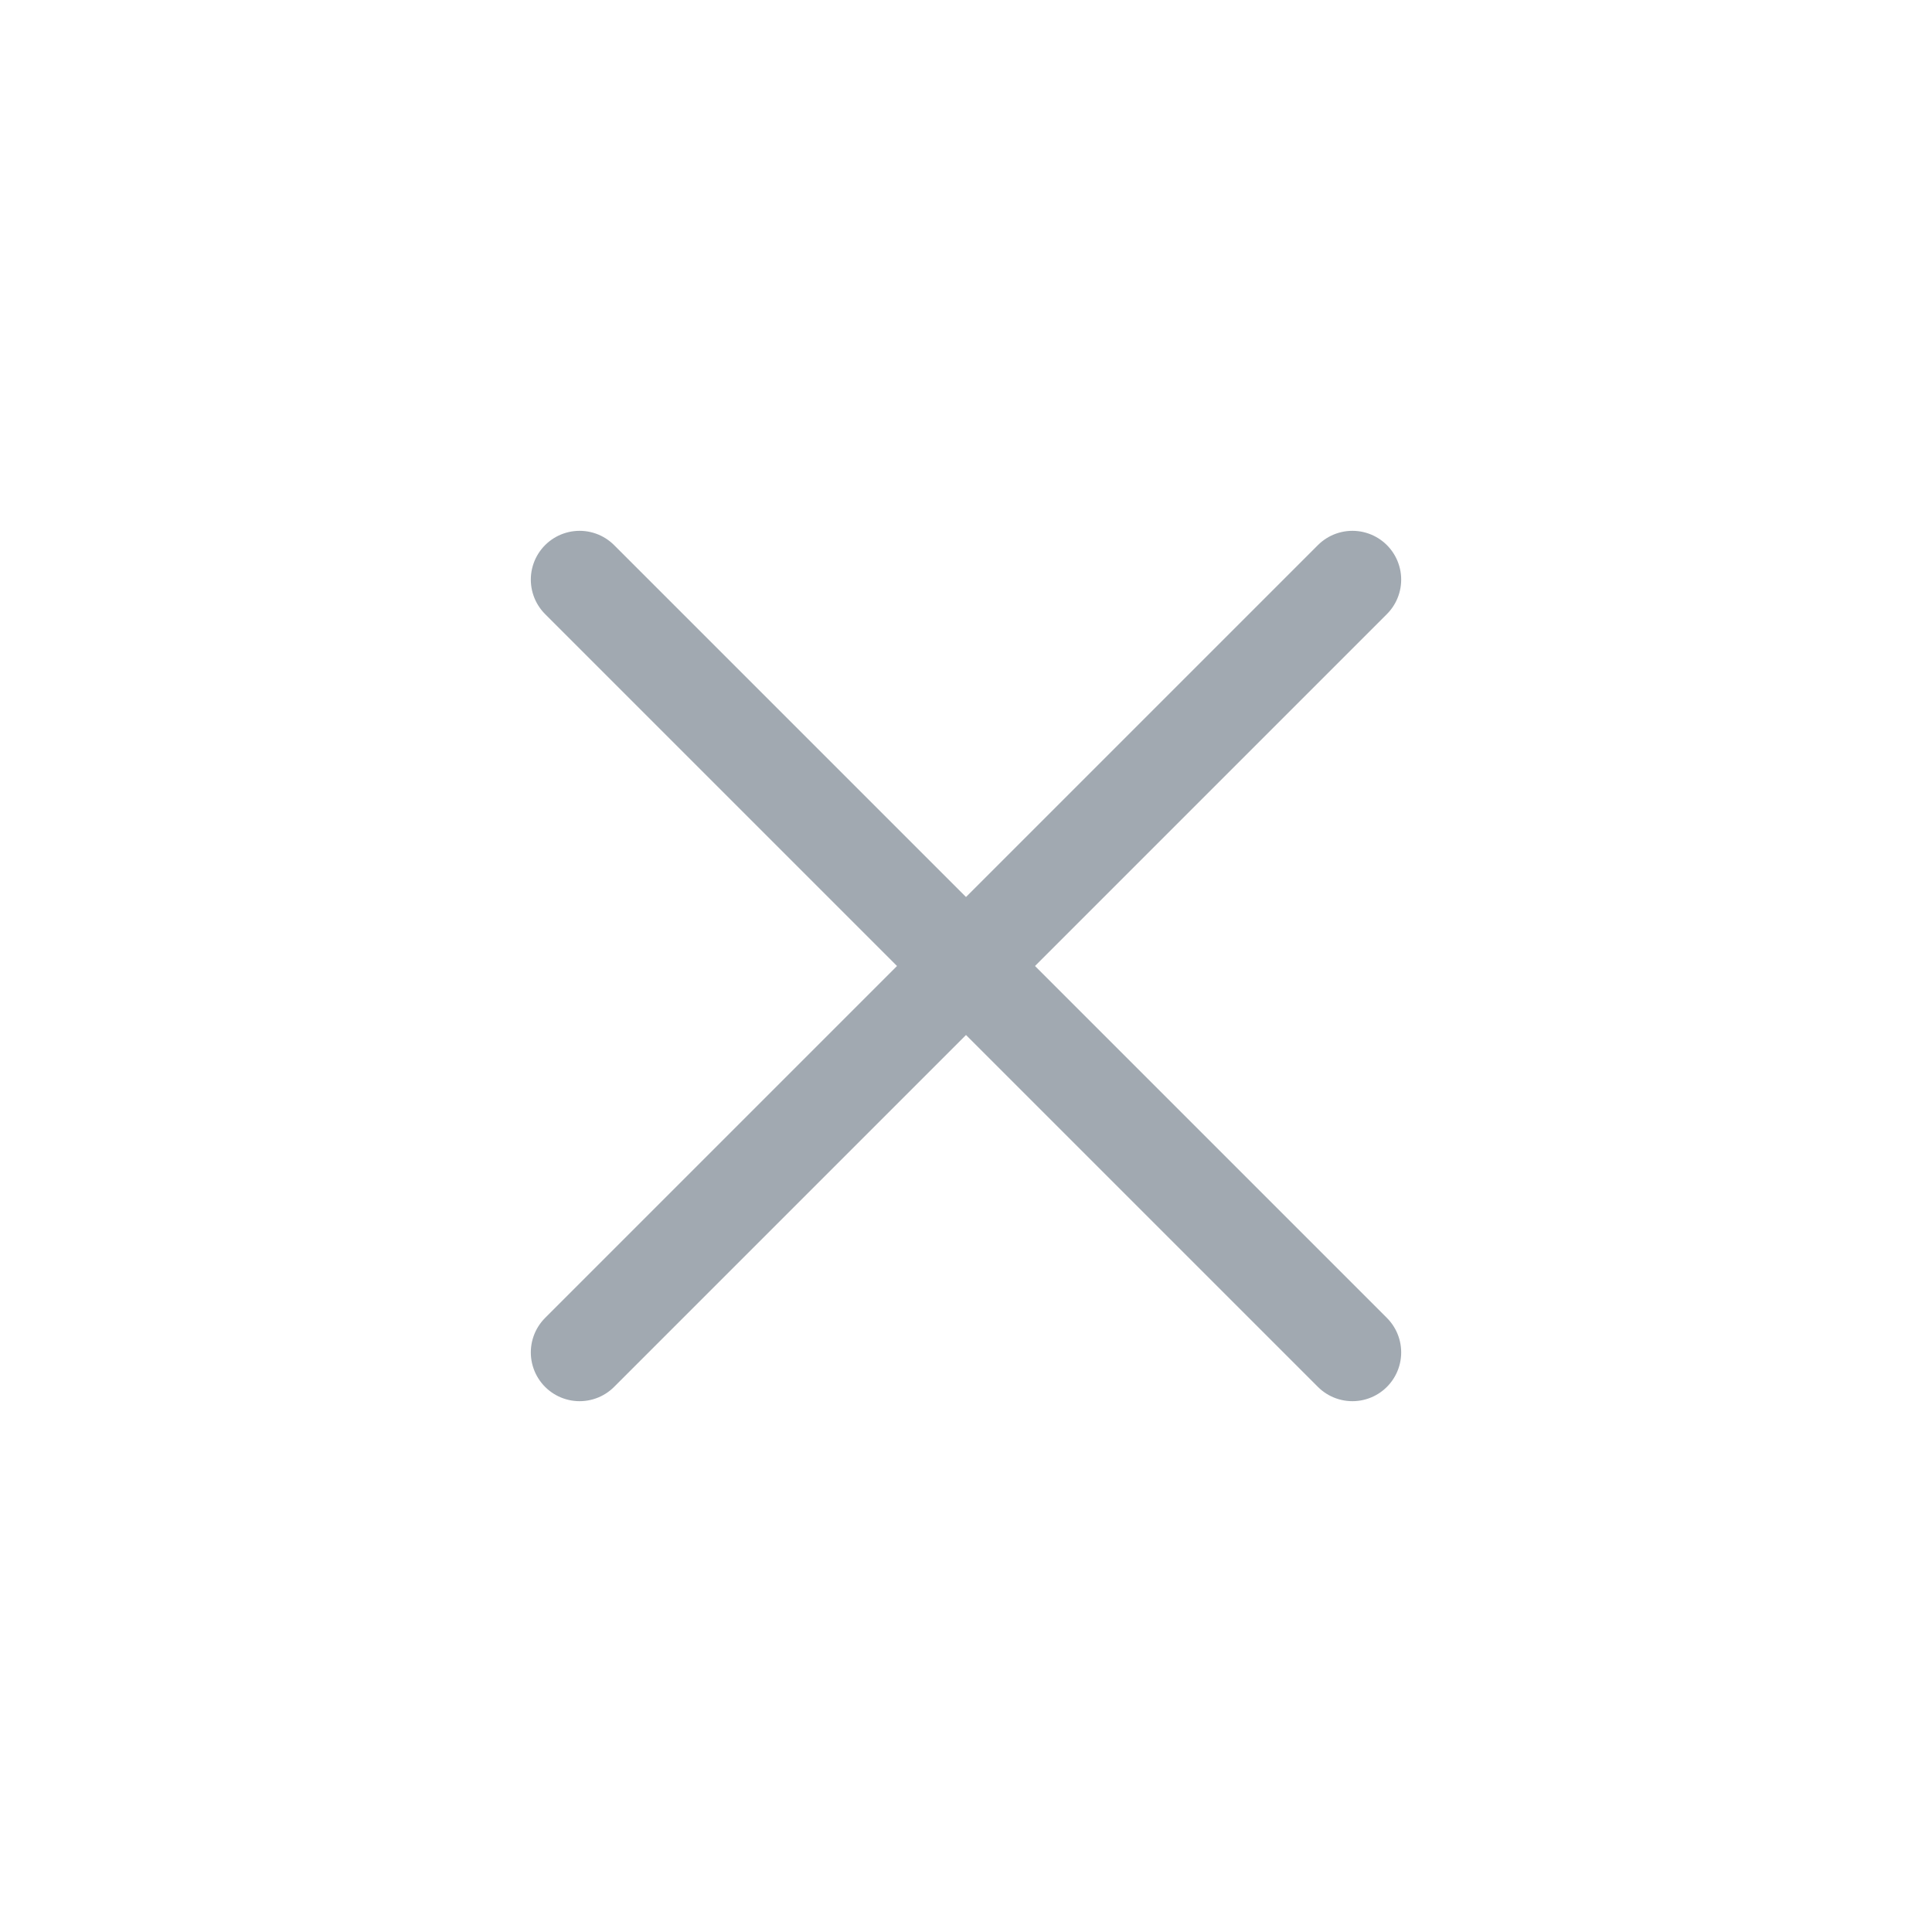
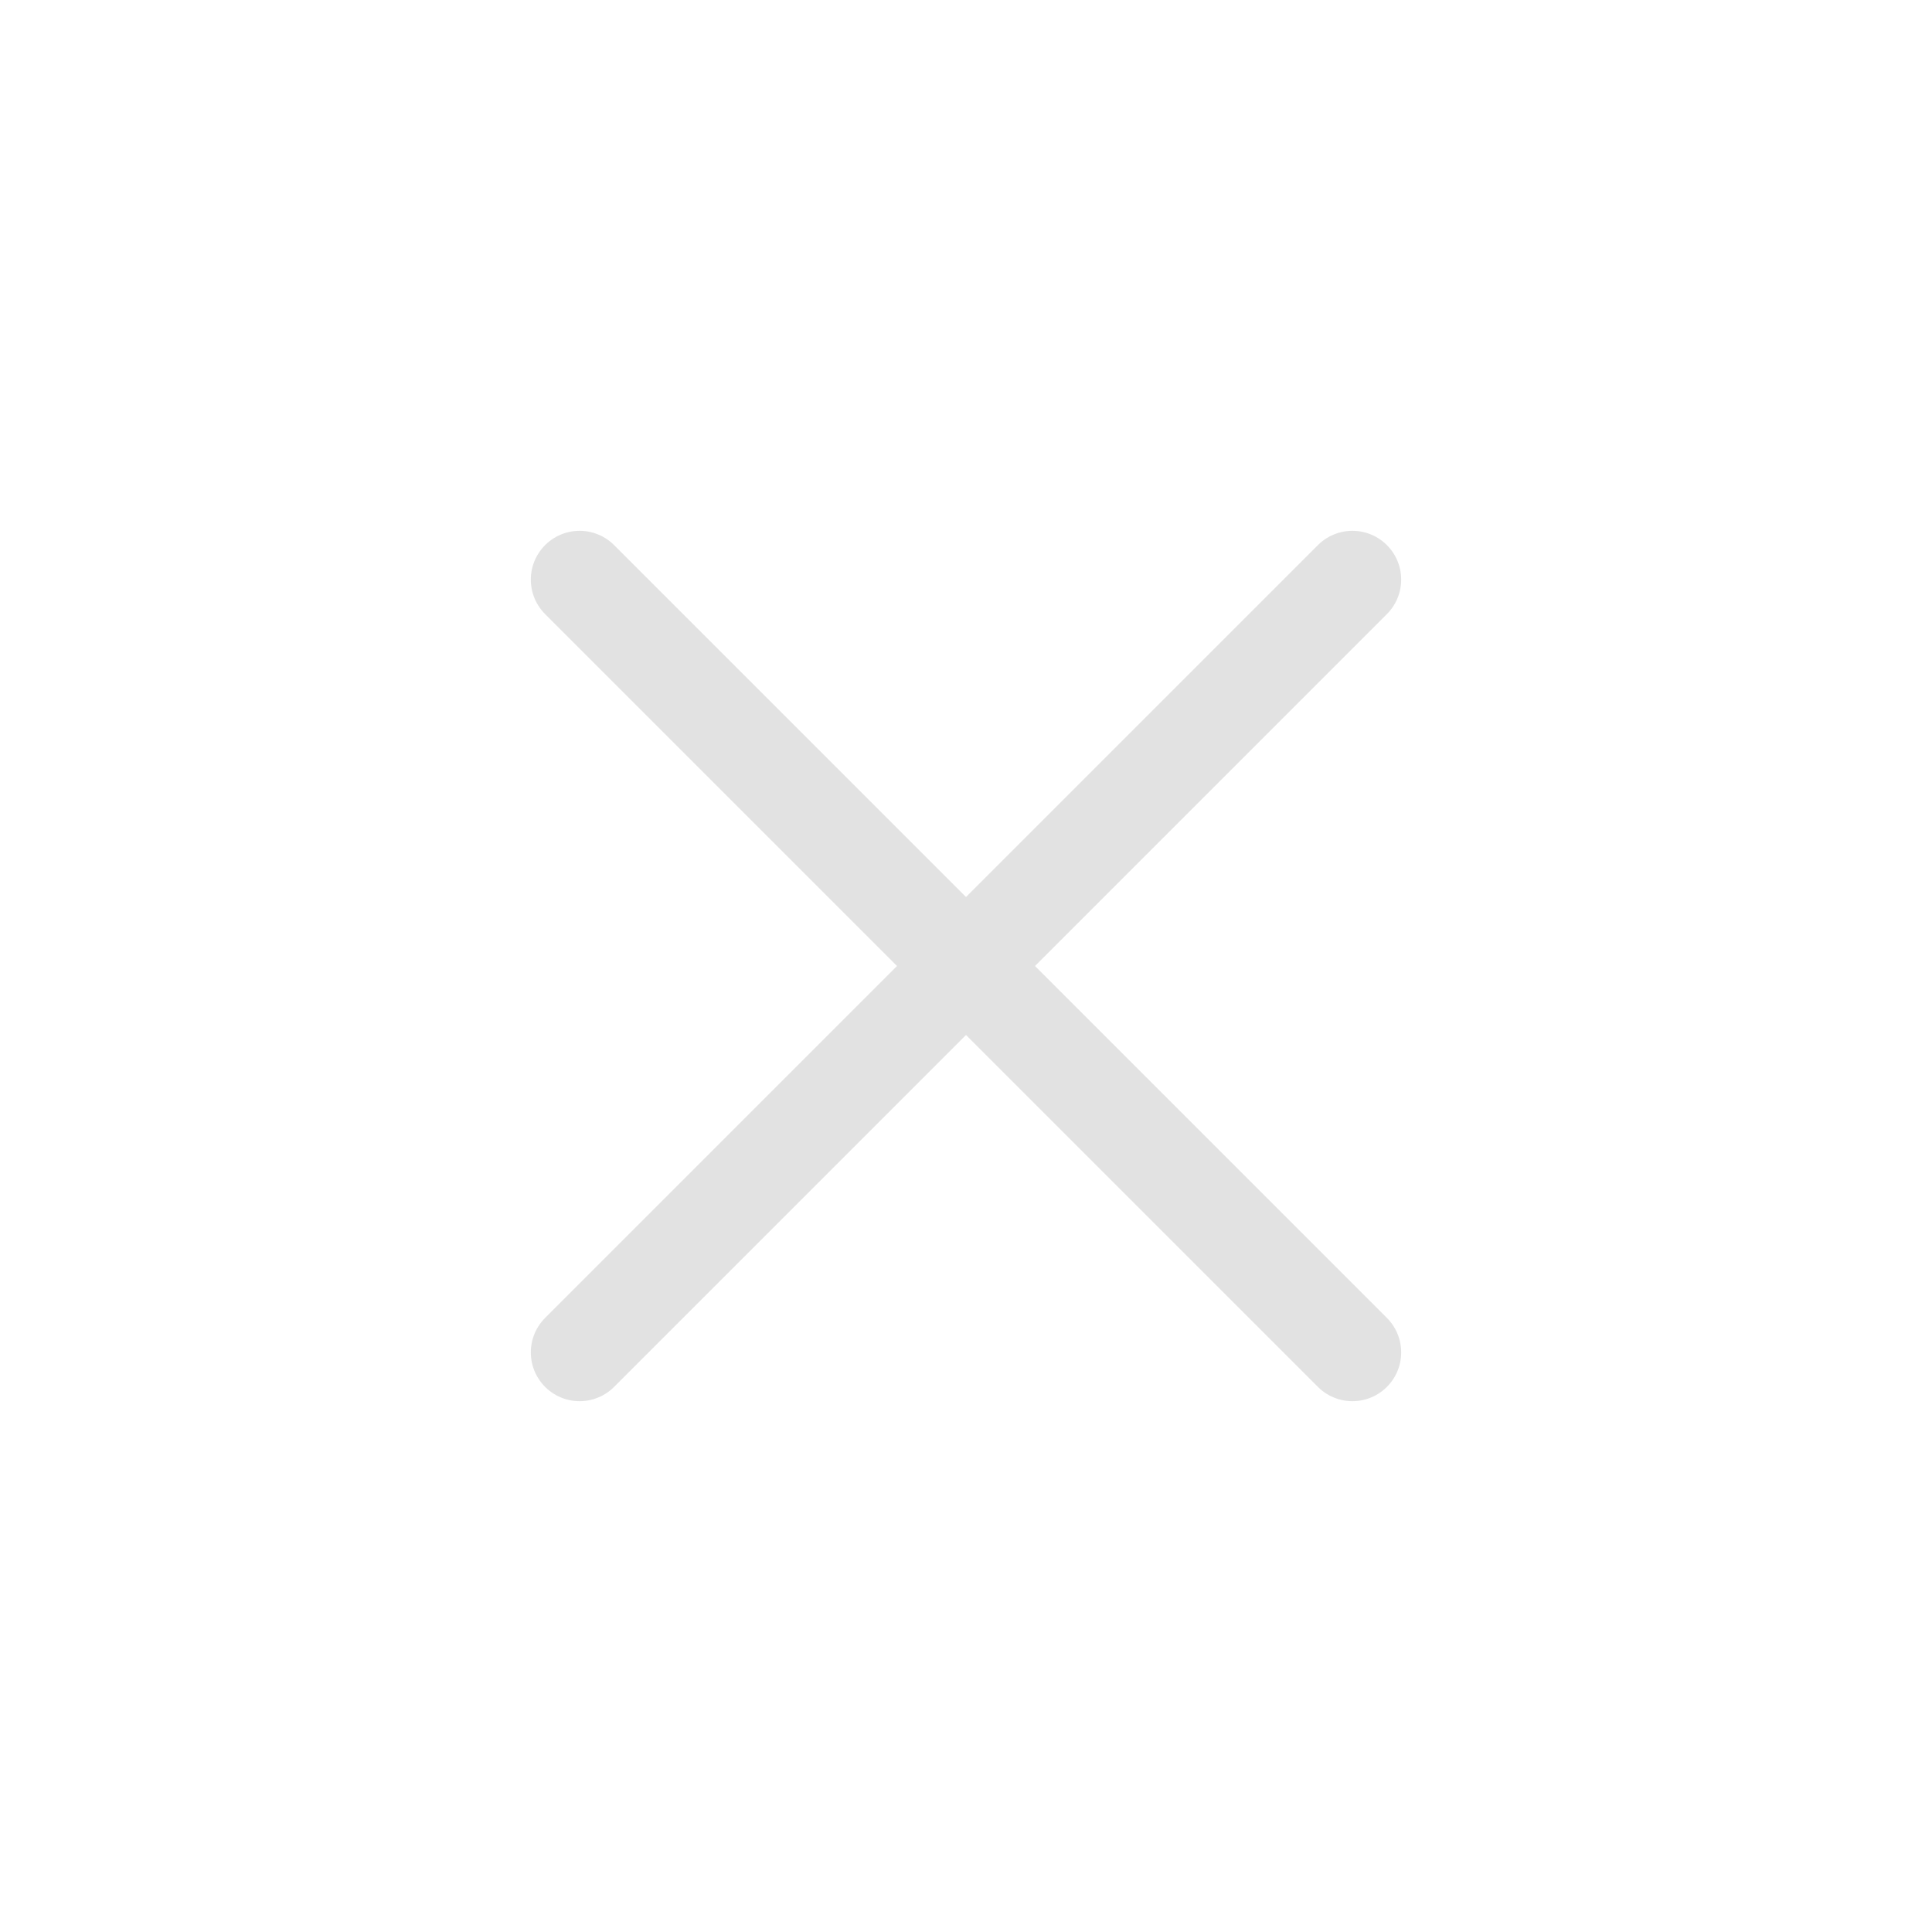
<svg xmlns="http://www.w3.org/2000/svg" viewBox="0 0 50 50" version="1.2" baseProfile="tiny">
  <defs>
</defs>
  <g fill="none" stroke="black" stroke-width="1" fill-rule="evenodd" stroke-linecap="square" stroke-linejoin="bevel">
-     <g fill="none" stroke="#000000" stroke-opacity="1" stroke-width="1" stroke-linecap="square" stroke-linejoin="bevel" transform="matrix(1,0,0,1,0,0)" font-family="Noto Sans" font-size="10" font-weight="400" font-style="normal">
+     <g fill="none" stroke="#000000" stroke-opacity="1" stroke-width="1" stroke-linecap="square" stroke-linejoin="bevel" transform="matrix(1,0,0,1,0,0)" font-family="Google Sans Flex" font-size="11" font-weight="500" font-style="normal">
</g>
-     <g fill="none" stroke="#a1a9b1" stroke-opacity="1" stroke-width="1.01" stroke-linecap="round" stroke-linejoin="miter" stroke-miterlimit="2" transform="matrix(2.5,0,0,2.5,2.5,2.5)" font-family="Noto Sans" font-size="10" font-weight="400" font-style="normal">
+     <g fill="none" stroke="#e2e2e2" stroke-opacity="1" stroke-width="1.01" stroke-linecap="round" stroke-linejoin="miter" stroke-miterlimit="2" transform="matrix(2.5,0,0,2.5,2.5,2.5)" font-family="Google Sans Flex" font-size="11" font-weight="500" font-style="normal">
      <polyline fill="none" vector-effect="none" points="5,5 13,13 " />
      <polyline fill="none" vector-effect="none" points="13,5 5,13 " />
    </g>
-     <g fill="none" stroke="#000000" stroke-opacity="1" stroke-width="1" stroke-linecap="square" stroke-linejoin="bevel" transform="matrix(1,0,0,1,0,0)" font-family="Noto Sans" font-size="10" font-weight="400" font-style="normal">
+     <g fill="none" stroke="#000000" stroke-opacity="1" stroke-width="1" stroke-linecap="square" stroke-linejoin="bevel" transform="matrix(1,0,0,1,0,0)" font-family="Google Sans Flex" font-size="11" font-weight="500" font-style="normal">
</g>
  </g>
</svg>
